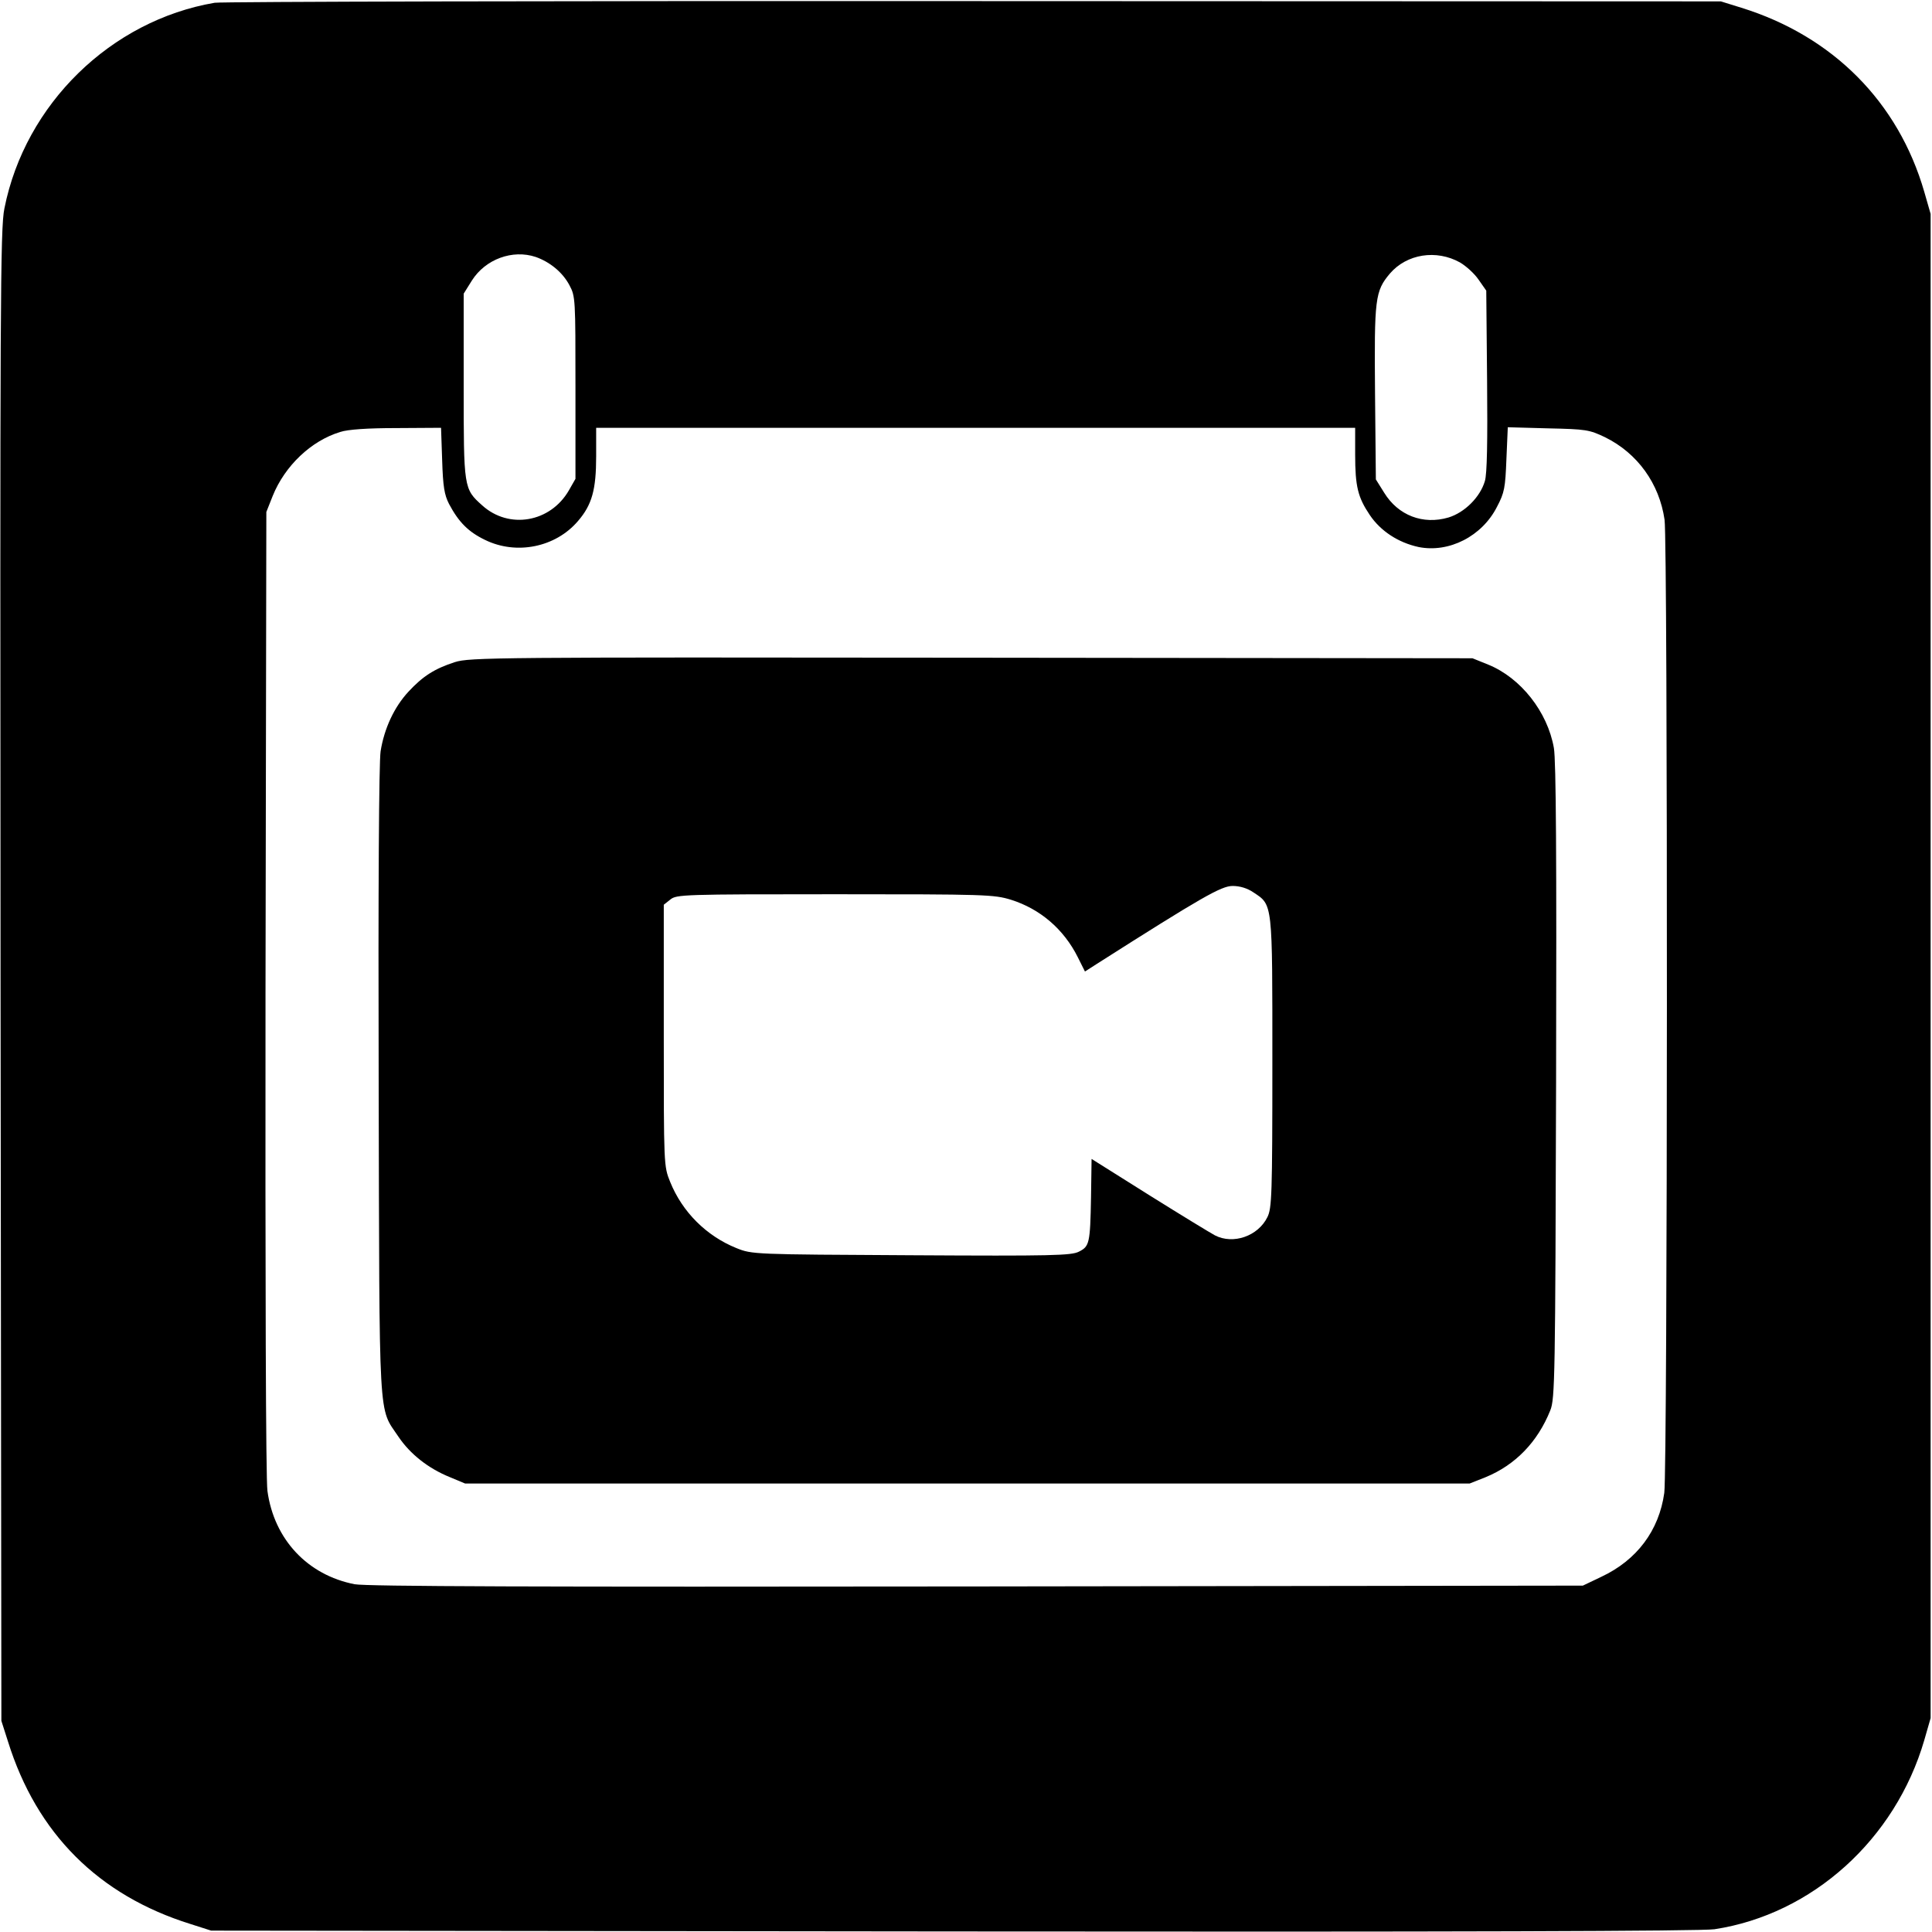
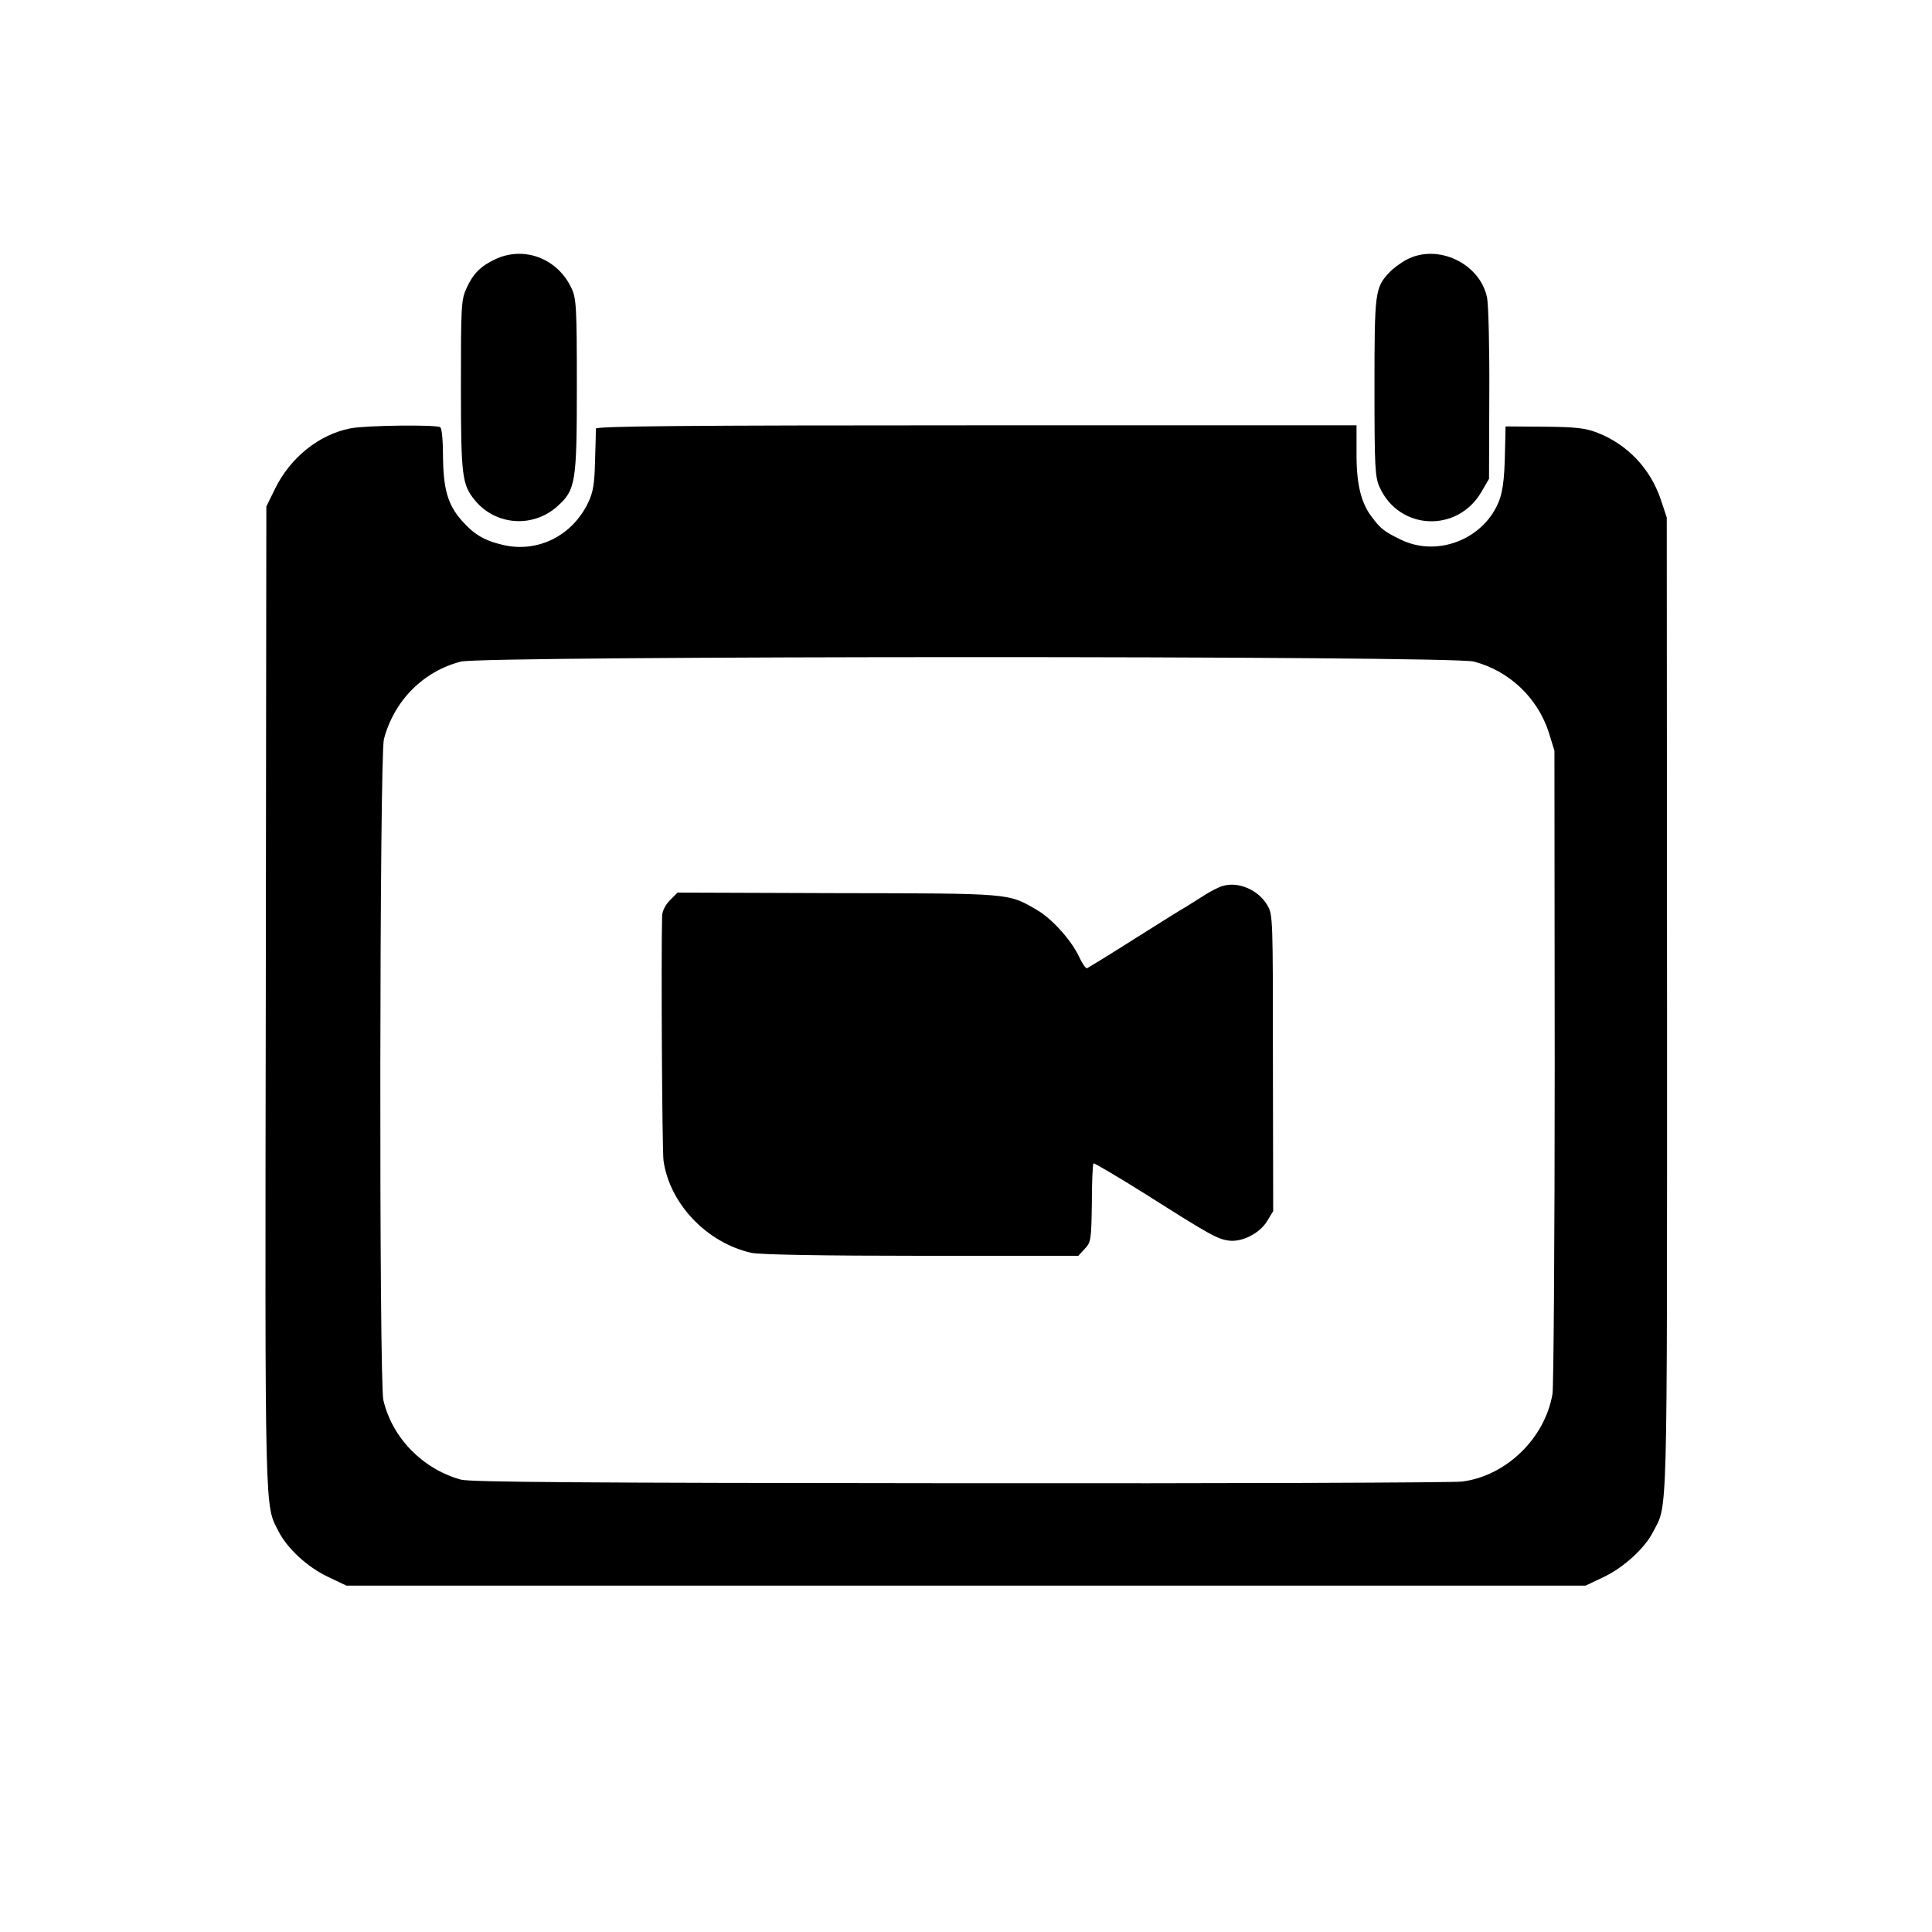
<svg xmlns="http://www.w3.org/2000/svg" version="1.0" width="700pt" height="700pt" viewBox="0 0 700 700" preserveAspectRatio="xMidYMid meet">
  <g transform="translate(0,700) scale(0.1,-0.1)" fill="#000000" stroke="none">
-     <path d="M778 6990 c-376 -64 -687 -367 -762 -745 -15 -72 -16 -336 -14 -2780 l3 -2700 24 -75 c104 -333 328 -557 661 -661 l75 -24 2690 -3 c1806 -2 2712 1 2757 8 354 54 655 325 760 685 l23 80 0 2725 0 2725 -23 80 c-94 325 -331 564 -663 667 l-74 23 -2705 1 c-1488 1 -2726 -2 -2752 -6z m1163 -921 c51 -18 97 -55 122 -102 22 -41 22 -49 22 -372 l0 -330 -24 -42 c-67 -116 -217 -142 -314 -54 -67 60 -67 62 -67 434 l0 333 30 48 c49 77 147 113 231 85z m3349 -20 c22 -13 52 -40 67 -62 l28 -40 3 -326 c2 -220 0 -338 -8 -364 -17 -58 -73 -114 -132 -132 -92 -27 -182 7 -233 90 l-30 48 -3 311 c-3 345 0 371 54 435 61 71 168 88 254 40z m-3688 -716 c3 -96 8 -126 25 -159 35 -66 70 -101 130 -130 114 -56 256 -27 337 68 51 59 66 114 66 235 l0 103 1375 0 1375 0 0 -97 c0 -116 10 -155 53 -219 39 -58 103 -100 177 -116 110 -22 230 39 284 146 27 51 30 69 34 172 l5 116 146 -4 c138 -3 149 -5 206 -32 118 -58 197 -168 216 -299 12 -83 11 -3442 -1 -3526 -19 -137 -100 -244 -228 -304 l-67 -32 -2195 -3 c-1606 -2 -2211 0 -2255 8 -170 33 -292 162 -316 338 -6 41 -8 765 -7 1807 l3 1740 23 58 c44 109 139 200 245 232 27 9 99 14 203 14 l162 1 4 -117z" />
-     <path d="M1648 4601 c-74 -24 -116 -51 -168 -107 -52 -56 -88 -134 -101 -216 -6 -39 -9 -498 -7 -1198 3 -1263 -2 -1175 72 -1286 42 -62 107 -114 186 -146 l55 -23 1820 0 1820 0 58 23 c107 44 188 127 234 242 17 42 18 120 21 1190 2 809 0 1164 -8 1210 -23 131 -120 254 -238 302 l-57 23 -1815 2 c-1730 2 -1818 1 -1872 -16z m2893 -834 c71 -47 69 -32 69 -617 0 -480 -2 -528 -18 -560 -34 -69 -124 -100 -190 -66 -15 8 -122 73 -237 145 l-210 132 -2 -138 c-3 -169 -6 -179 -44 -198 -27 -14 -97 -16 -607 -13 -573 3 -577 3 -634 26 -109 44 -196 131 -240 240 -23 57 -23 60 -23 530 l0 474 24 19 c22 18 47 19 596 19 546 0 576 -1 638 -20 105 -33 191 -106 242 -208 l26 -52 42 27 c382 243 452 283 493 283 26 0 53 -8 75 -23z" />
+     <path d="M1795 6061 c-53 -25 -81 -52 -105 -106 -19 -41 -20 -65 -20 -351 0 -330 4 -360 51 -417 75 -91 210 -101 299 -21 66 60 70 85 70 438 0 282 -2 315 -19 351 -50 108 -171 155 -276 106z" />
+     <path d="M5096 6059 c-21 -11 -49 -32 -63 -47 -51 -55 -53 -70 -53 -416 0 -292 2 -325 19 -362 71 -156 281 -165 368 -17 l28 48 1 305 c1 168 -3 326 -8 351 -25 125 -180 198 -292 138z" />
+     <path d="M1270 5448 c-114 -22 -218 -106 -273 -218 l-32 -65 -2 -1780 c-3 -1902 -4 -1836 46 -1933 32 -63 106 -131 181 -166 l65 -31 2245 0 2245 0 65 31 c71 33 150 105 179 163 54 104 51 -1 51 1910 l-1 1766 -22 66 c-38 112 -121 199 -229 241 -44 17 -77 21 -193 22 l-140 1 -2 -85 c-2 -116 -9 -164 -32 -208 -64 -124 -222 -178 -346 -117 -60 29 -73 39 -107 85 -38 51 -54 121 -53 232 l0 97 -1377 0 c-1054 0 -1378 -3 -1379 -12 0 -7 -1 -59 -3 -117 -2 -84 -7 -114 -25 -151 -57 -120 -182 -182 -306 -154 -70 16 -107 38 -153 90 -50 57 -66 114 -67 235 0 52 -4 98 -10 102 -13 10 -270 7 -325 -4z m4070 -845 c127 -33 230 -130 271 -255 l21 -68 1 -1142 c0 -629 -4 -1163 -8 -1188 -27 -161 -168 -298 -328 -318 -29 -4 -846 -7 -1817 -6 -1377 1 -1775 4 -1810 13 -140 39 -249 152 -281 288 -16 69 -14 2336 2 2395 37 140 143 246 279 281 83 21 3588 22 3670 0z" />
+     <path d="M4430 3790 c-14 -4 -46 -20 -70 -36 -25 -16 -53 -33 -62 -39 -10 -5 -93 -57 -185 -115 -91 -58 -170 -106 -174 -108 -5 -2 -18 17 -30 43 -28 59 -98 137 -152 168 -105 61 -88 60 -722 61 l-580 2 -27 -27 c-17 -17 -28 -39 -29 -56 -4 -150 0 -849 5 -888 22 -156 156 -297 317 -334 27 -7 266 -11 615 -11 l571 0 23 25 c23 24 24 33 26 166 0 76 3 141 6 144 2 2 89 -49 194 -115 227 -144 256 -160 297 -165 47 -6 110 26 137 69 l23 38 -1 536 c0 525 0 538 -20 572 -33 56 -105 87 -162 70z" />
  </g>
</svg>
